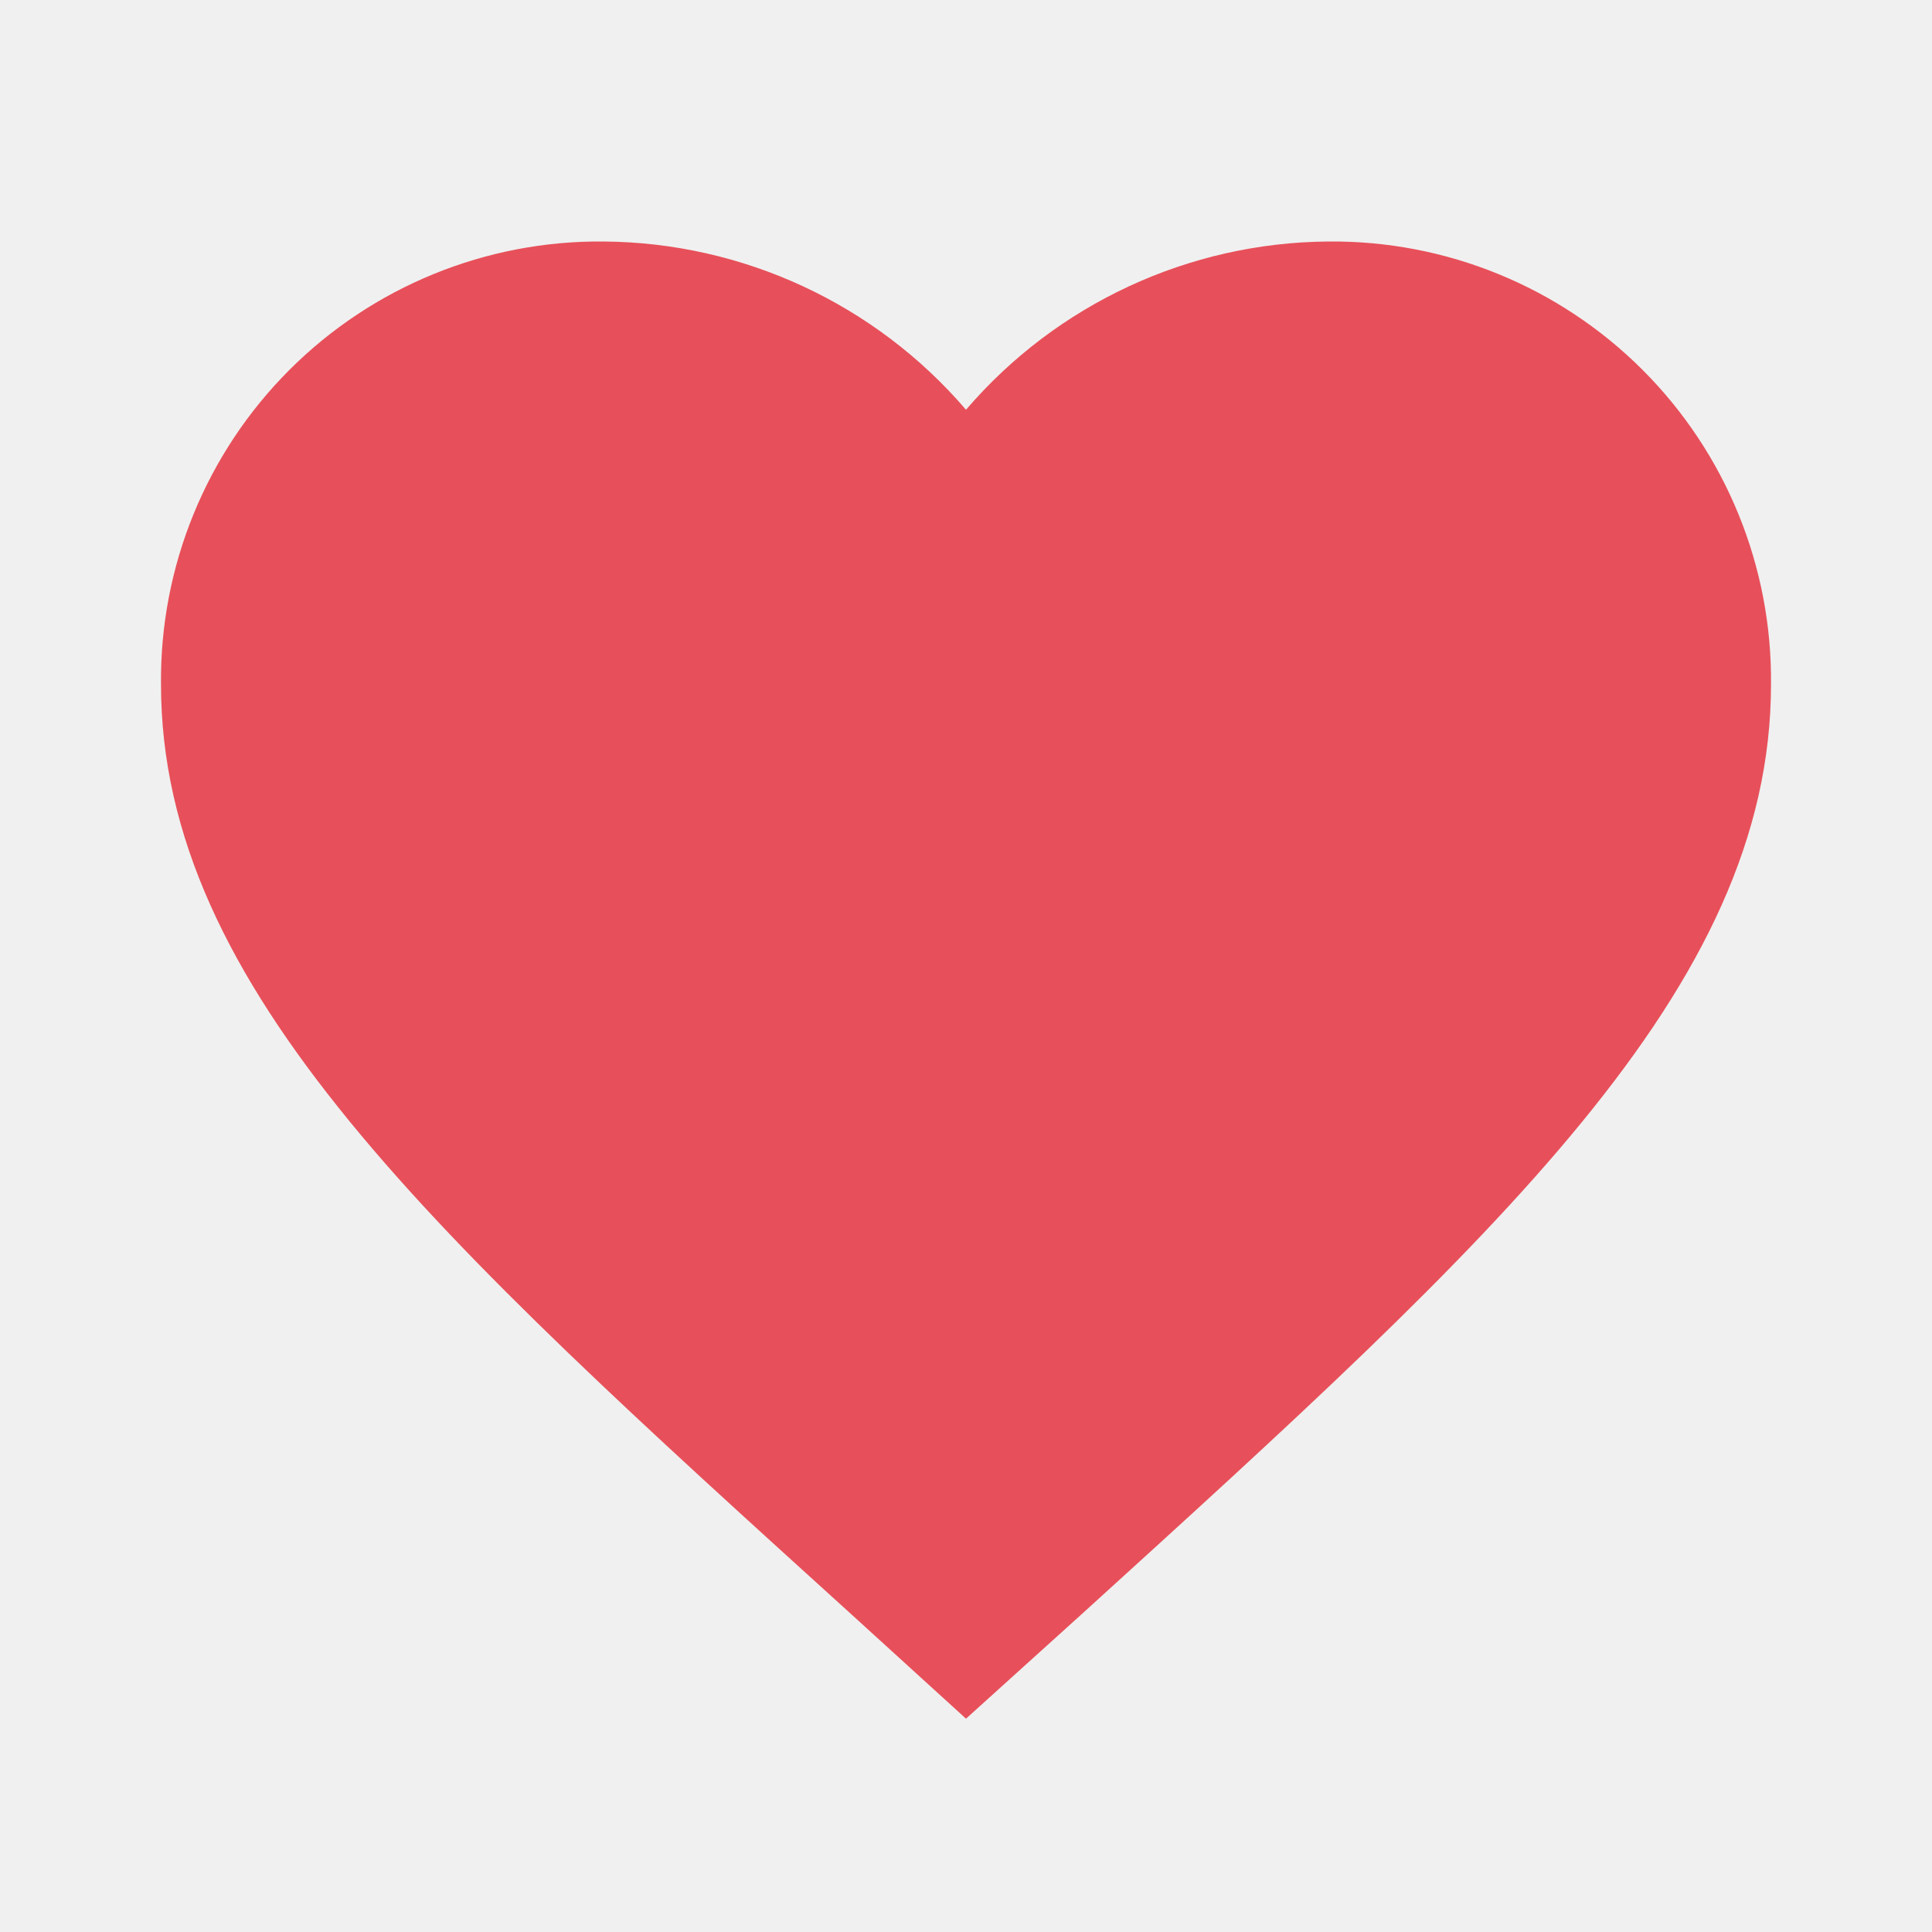
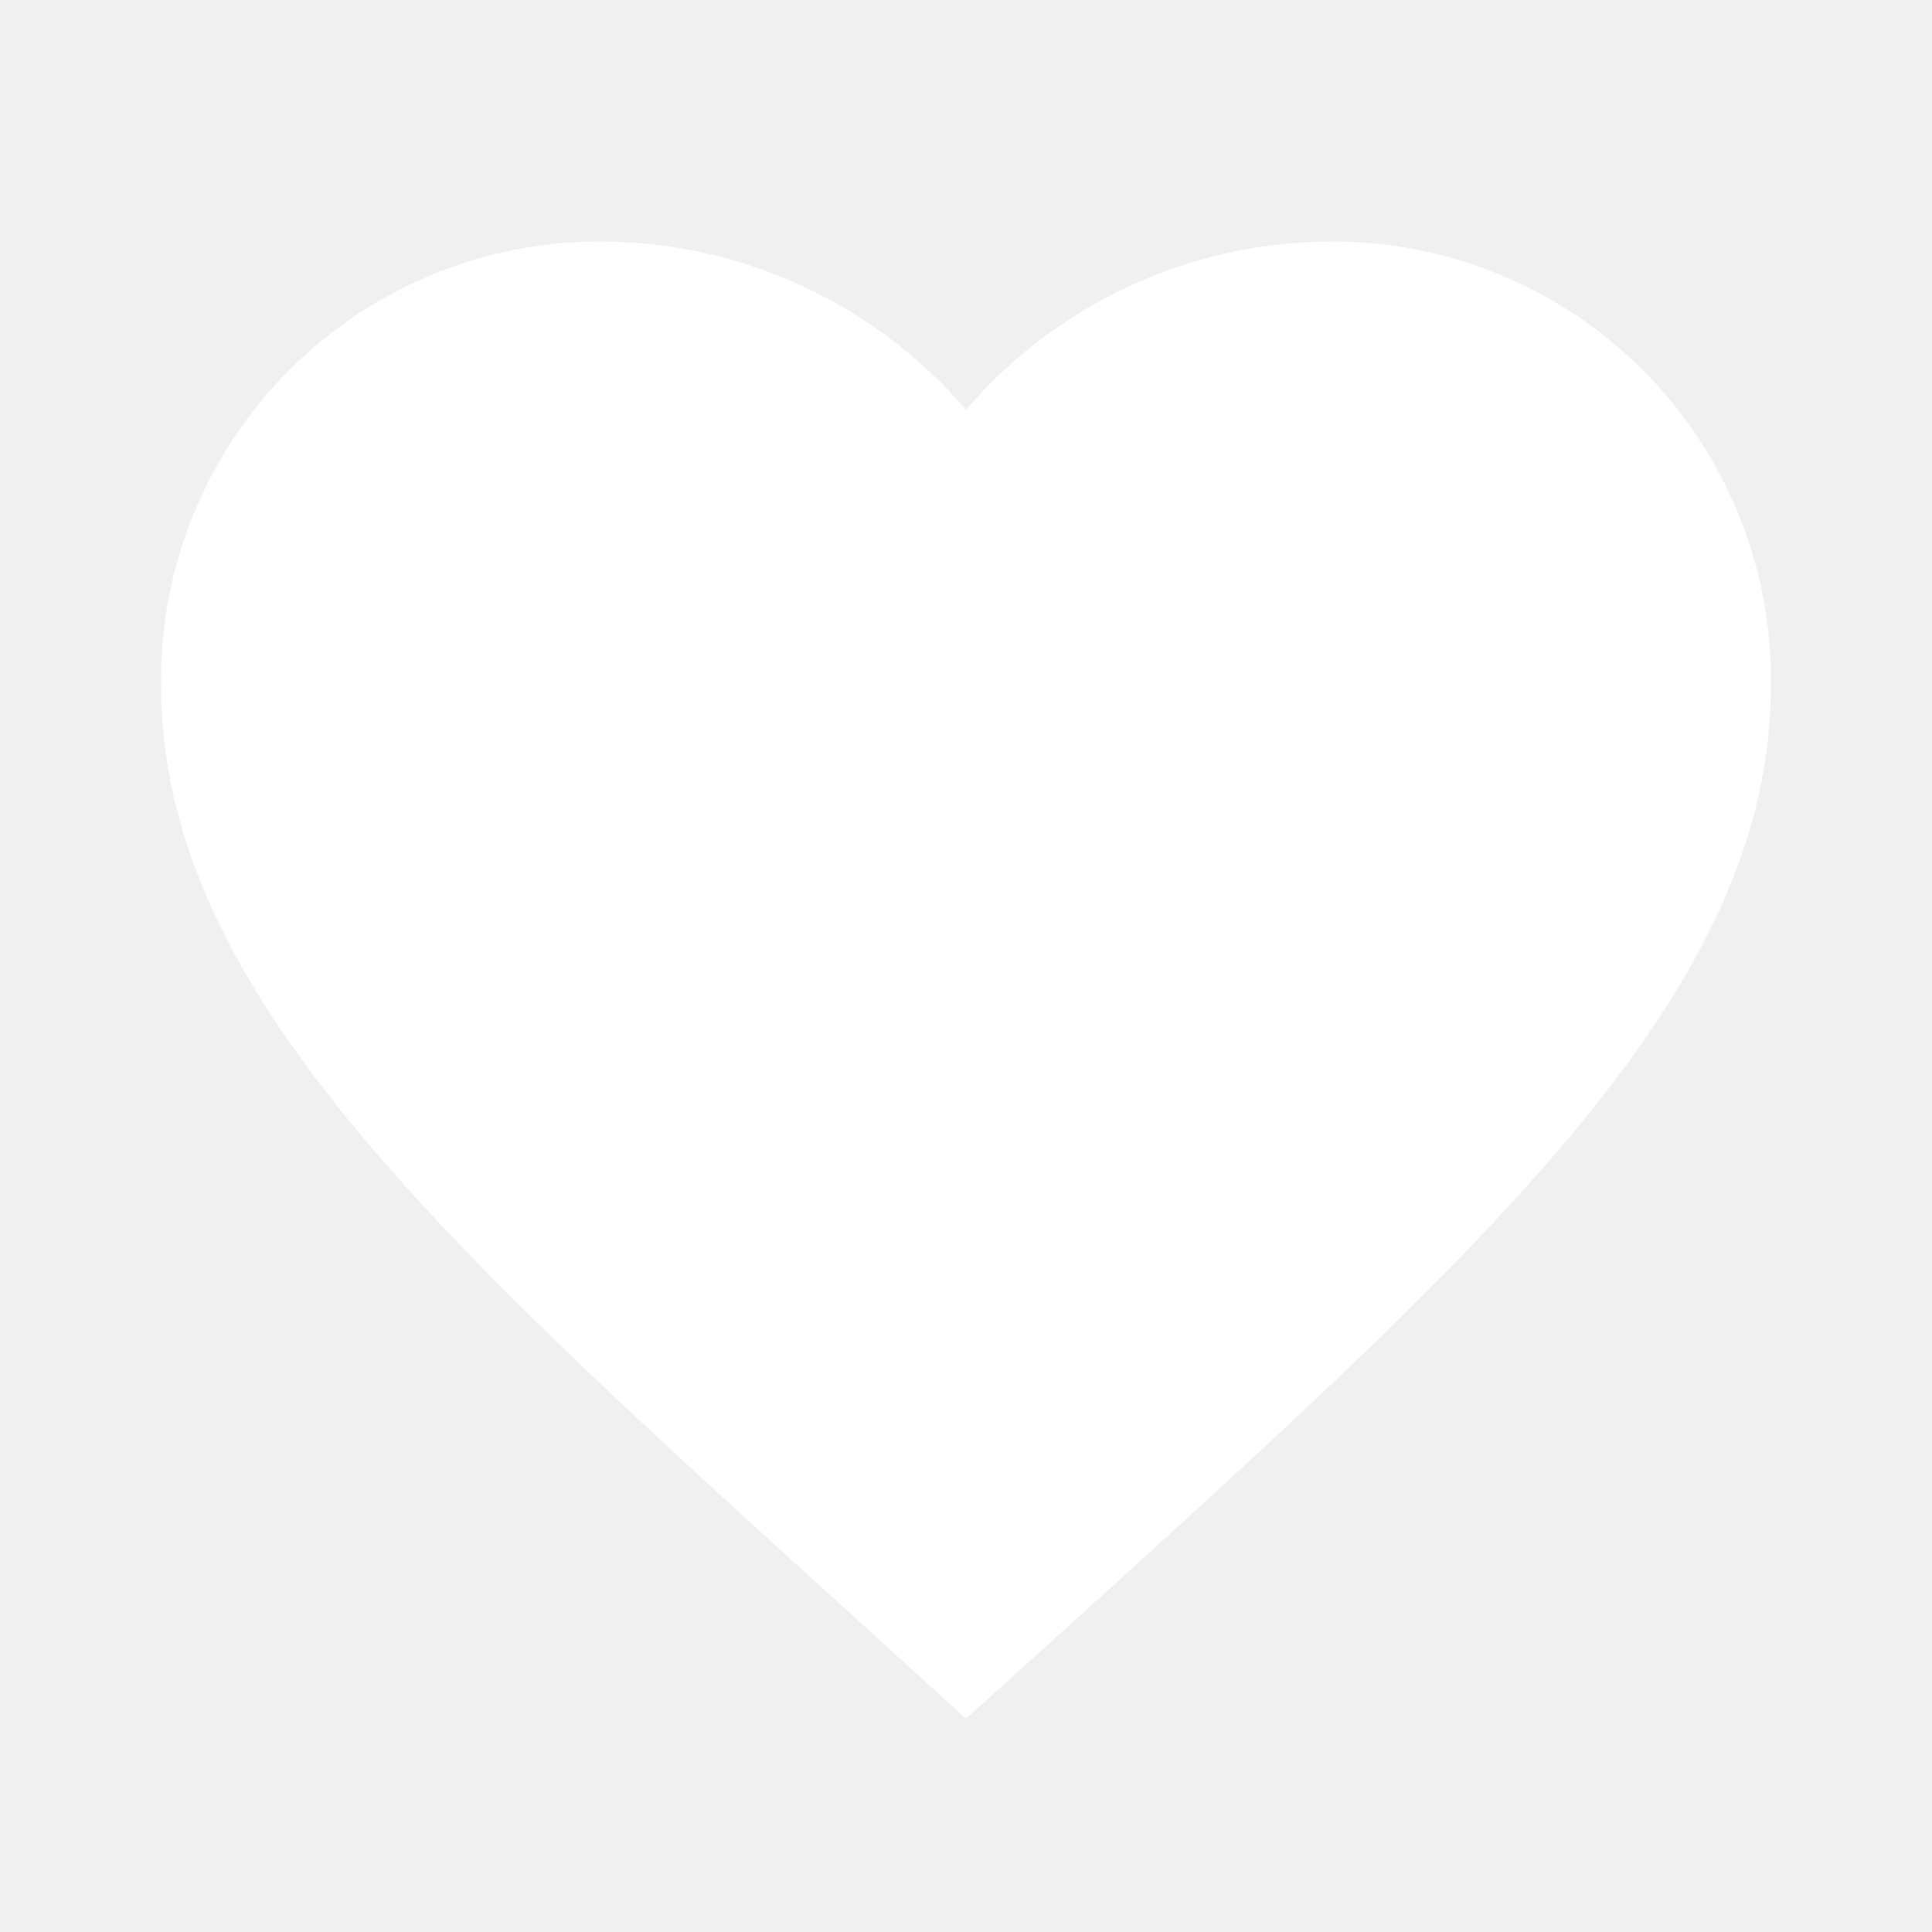
<svg xmlns="http://www.w3.org/2000/svg" id="love" width="24" height="24" viewBox="0 0 24 24">
-   <path id="Caminho_1" data-name="Caminho 1" d="M0,0H24V24H0Z" fill="none" />
-   <path id="Caminho_2" data-name="Caminho 2" d="M12,21.35l-1.45-1.32C5.4,15.36,2,12.28,2,8.5A5.447,5.447,0,0,1,7.5,3,5.988,5.988,0,0,1,12,5.09,5.988,5.988,0,0,1,16.5,3,5.447,5.447,0,0,1,22,8.5c0,3.78-3.4,6.86-8.55,11.54Z" fill="#e7505a" />
+   <path id="Caminho_2" data-name="Caminho 2" d="M12,21.35l-1.45-1.32C5.4,15.36,2,12.28,2,8.5A5.447,5.447,0,0,1,7.5,3,5.988,5.988,0,0,1,12,5.09,5.988,5.988,0,0,1,16.5,3,5.447,5.447,0,0,1,22,8.5c0,3.78-3.4,6.86-8.55,11.54Z" fill="#ffffff" />
</svg>
